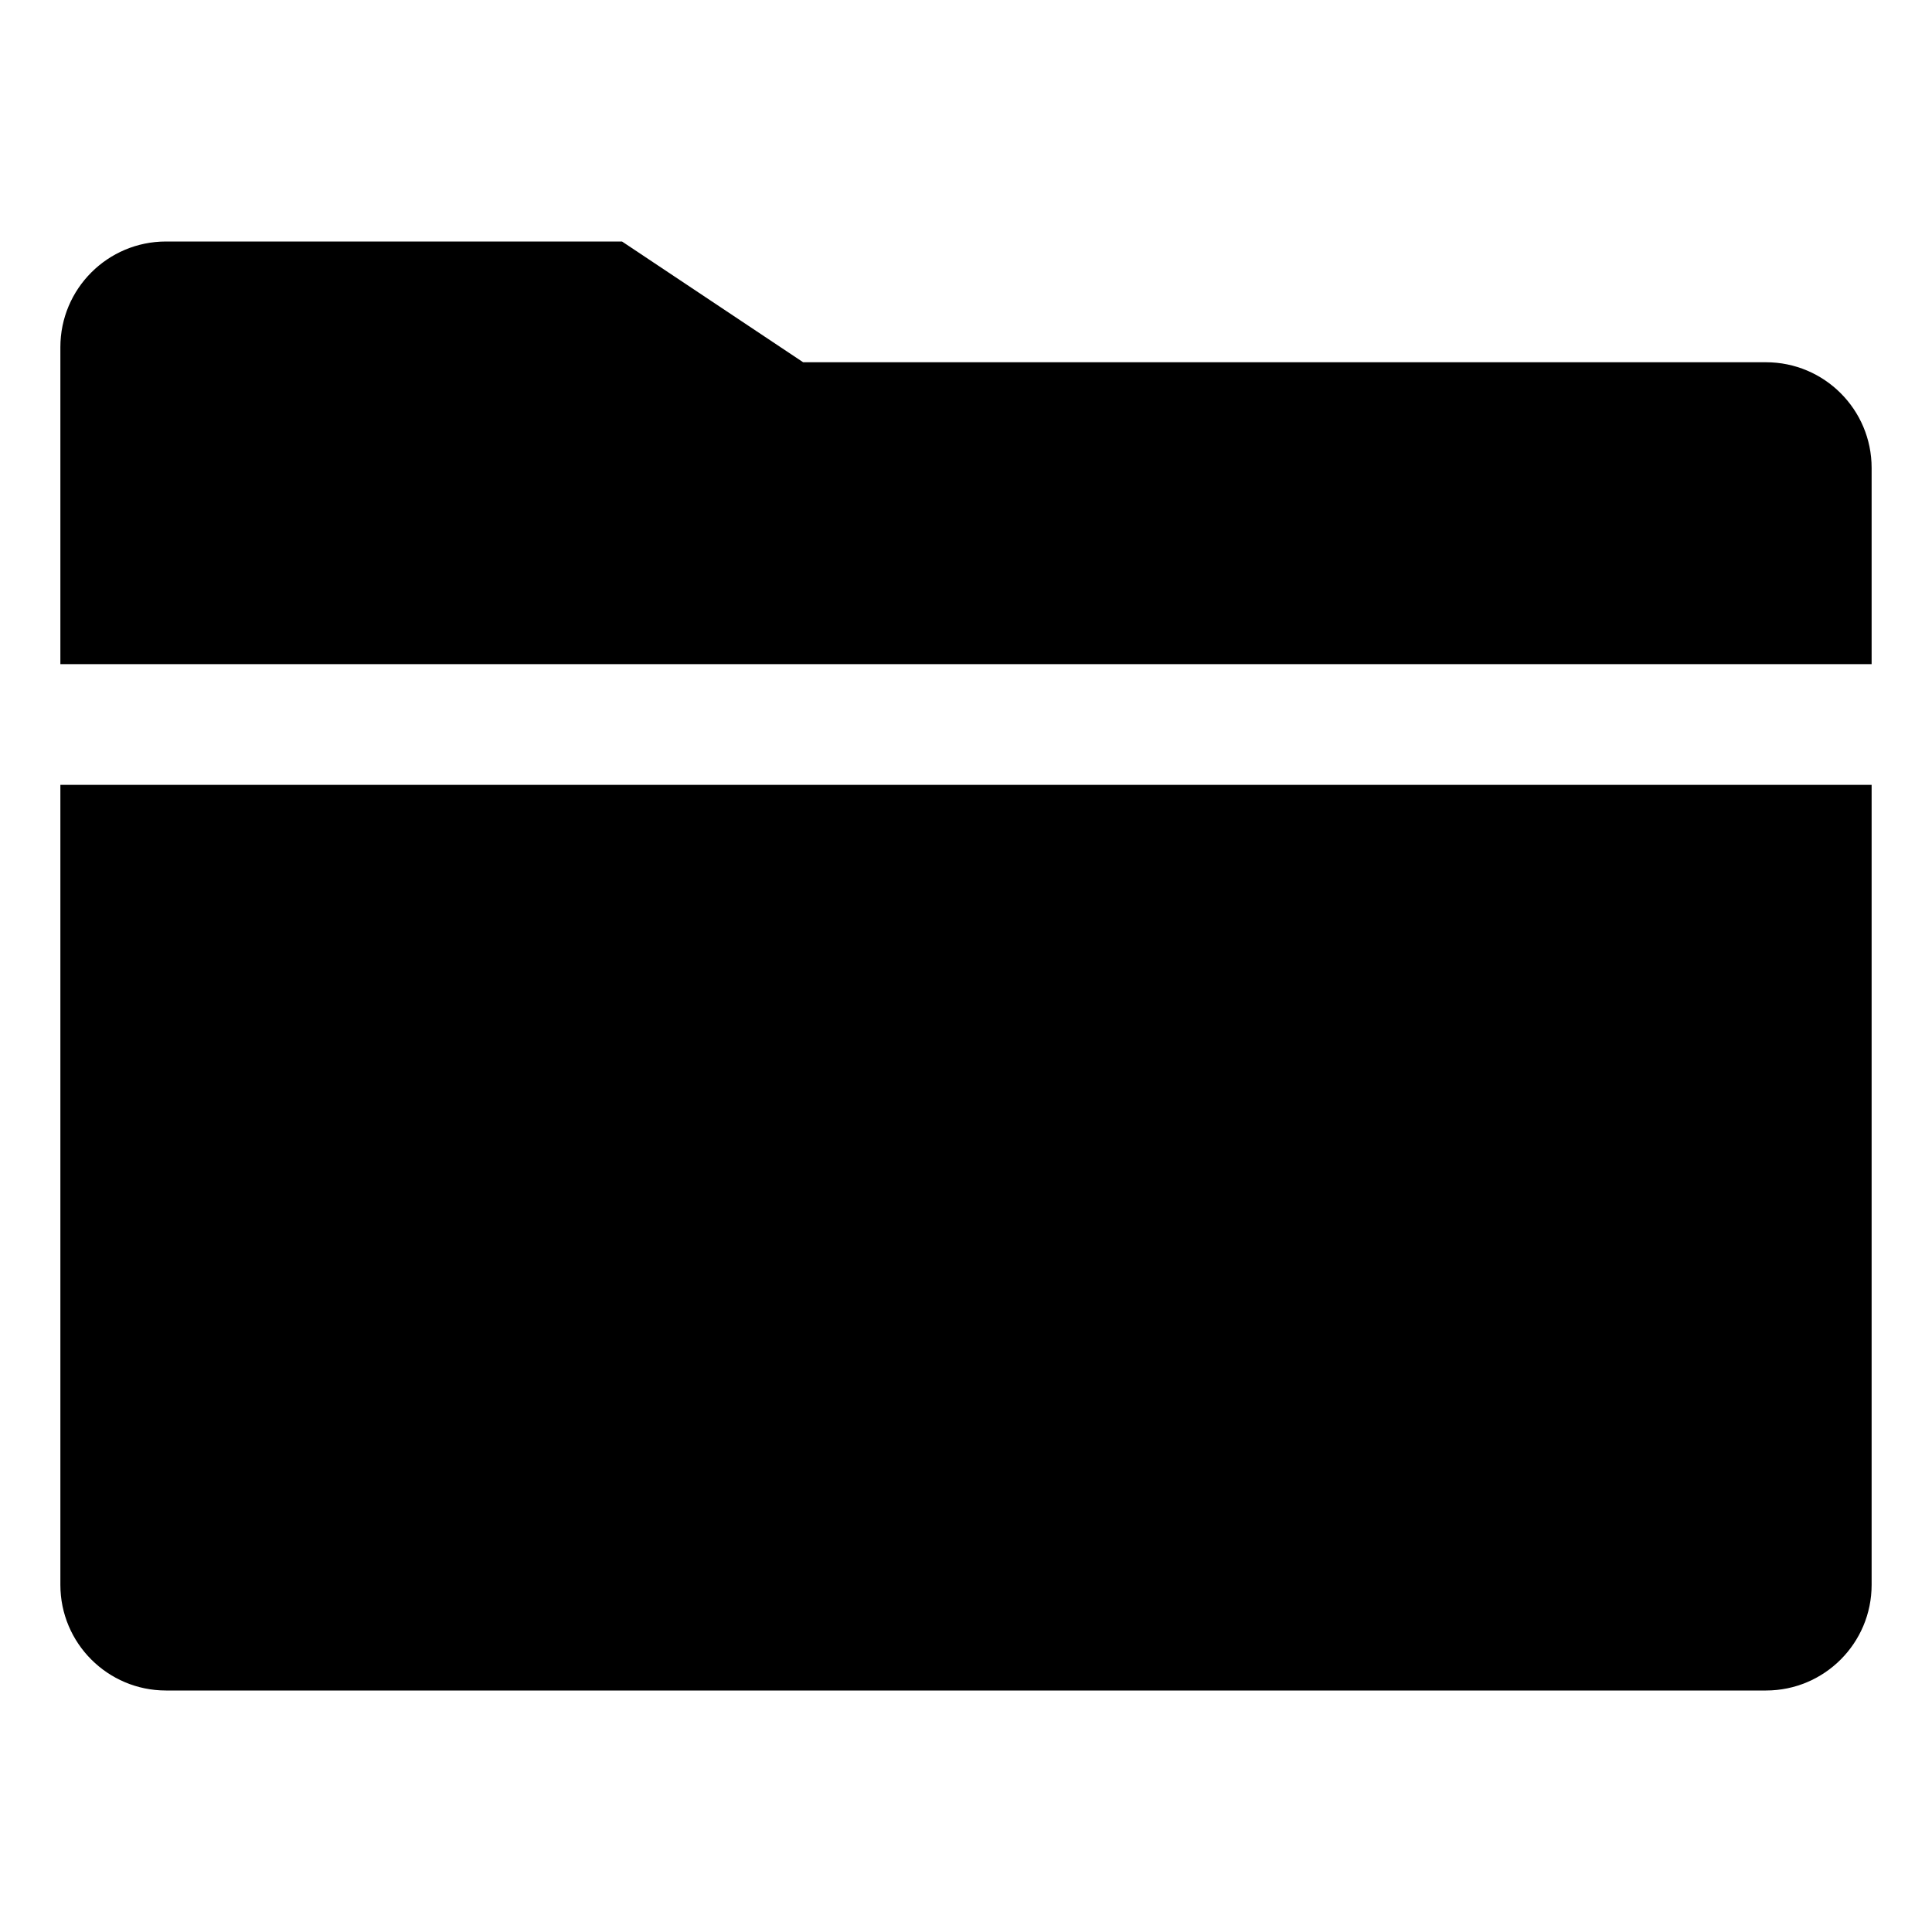
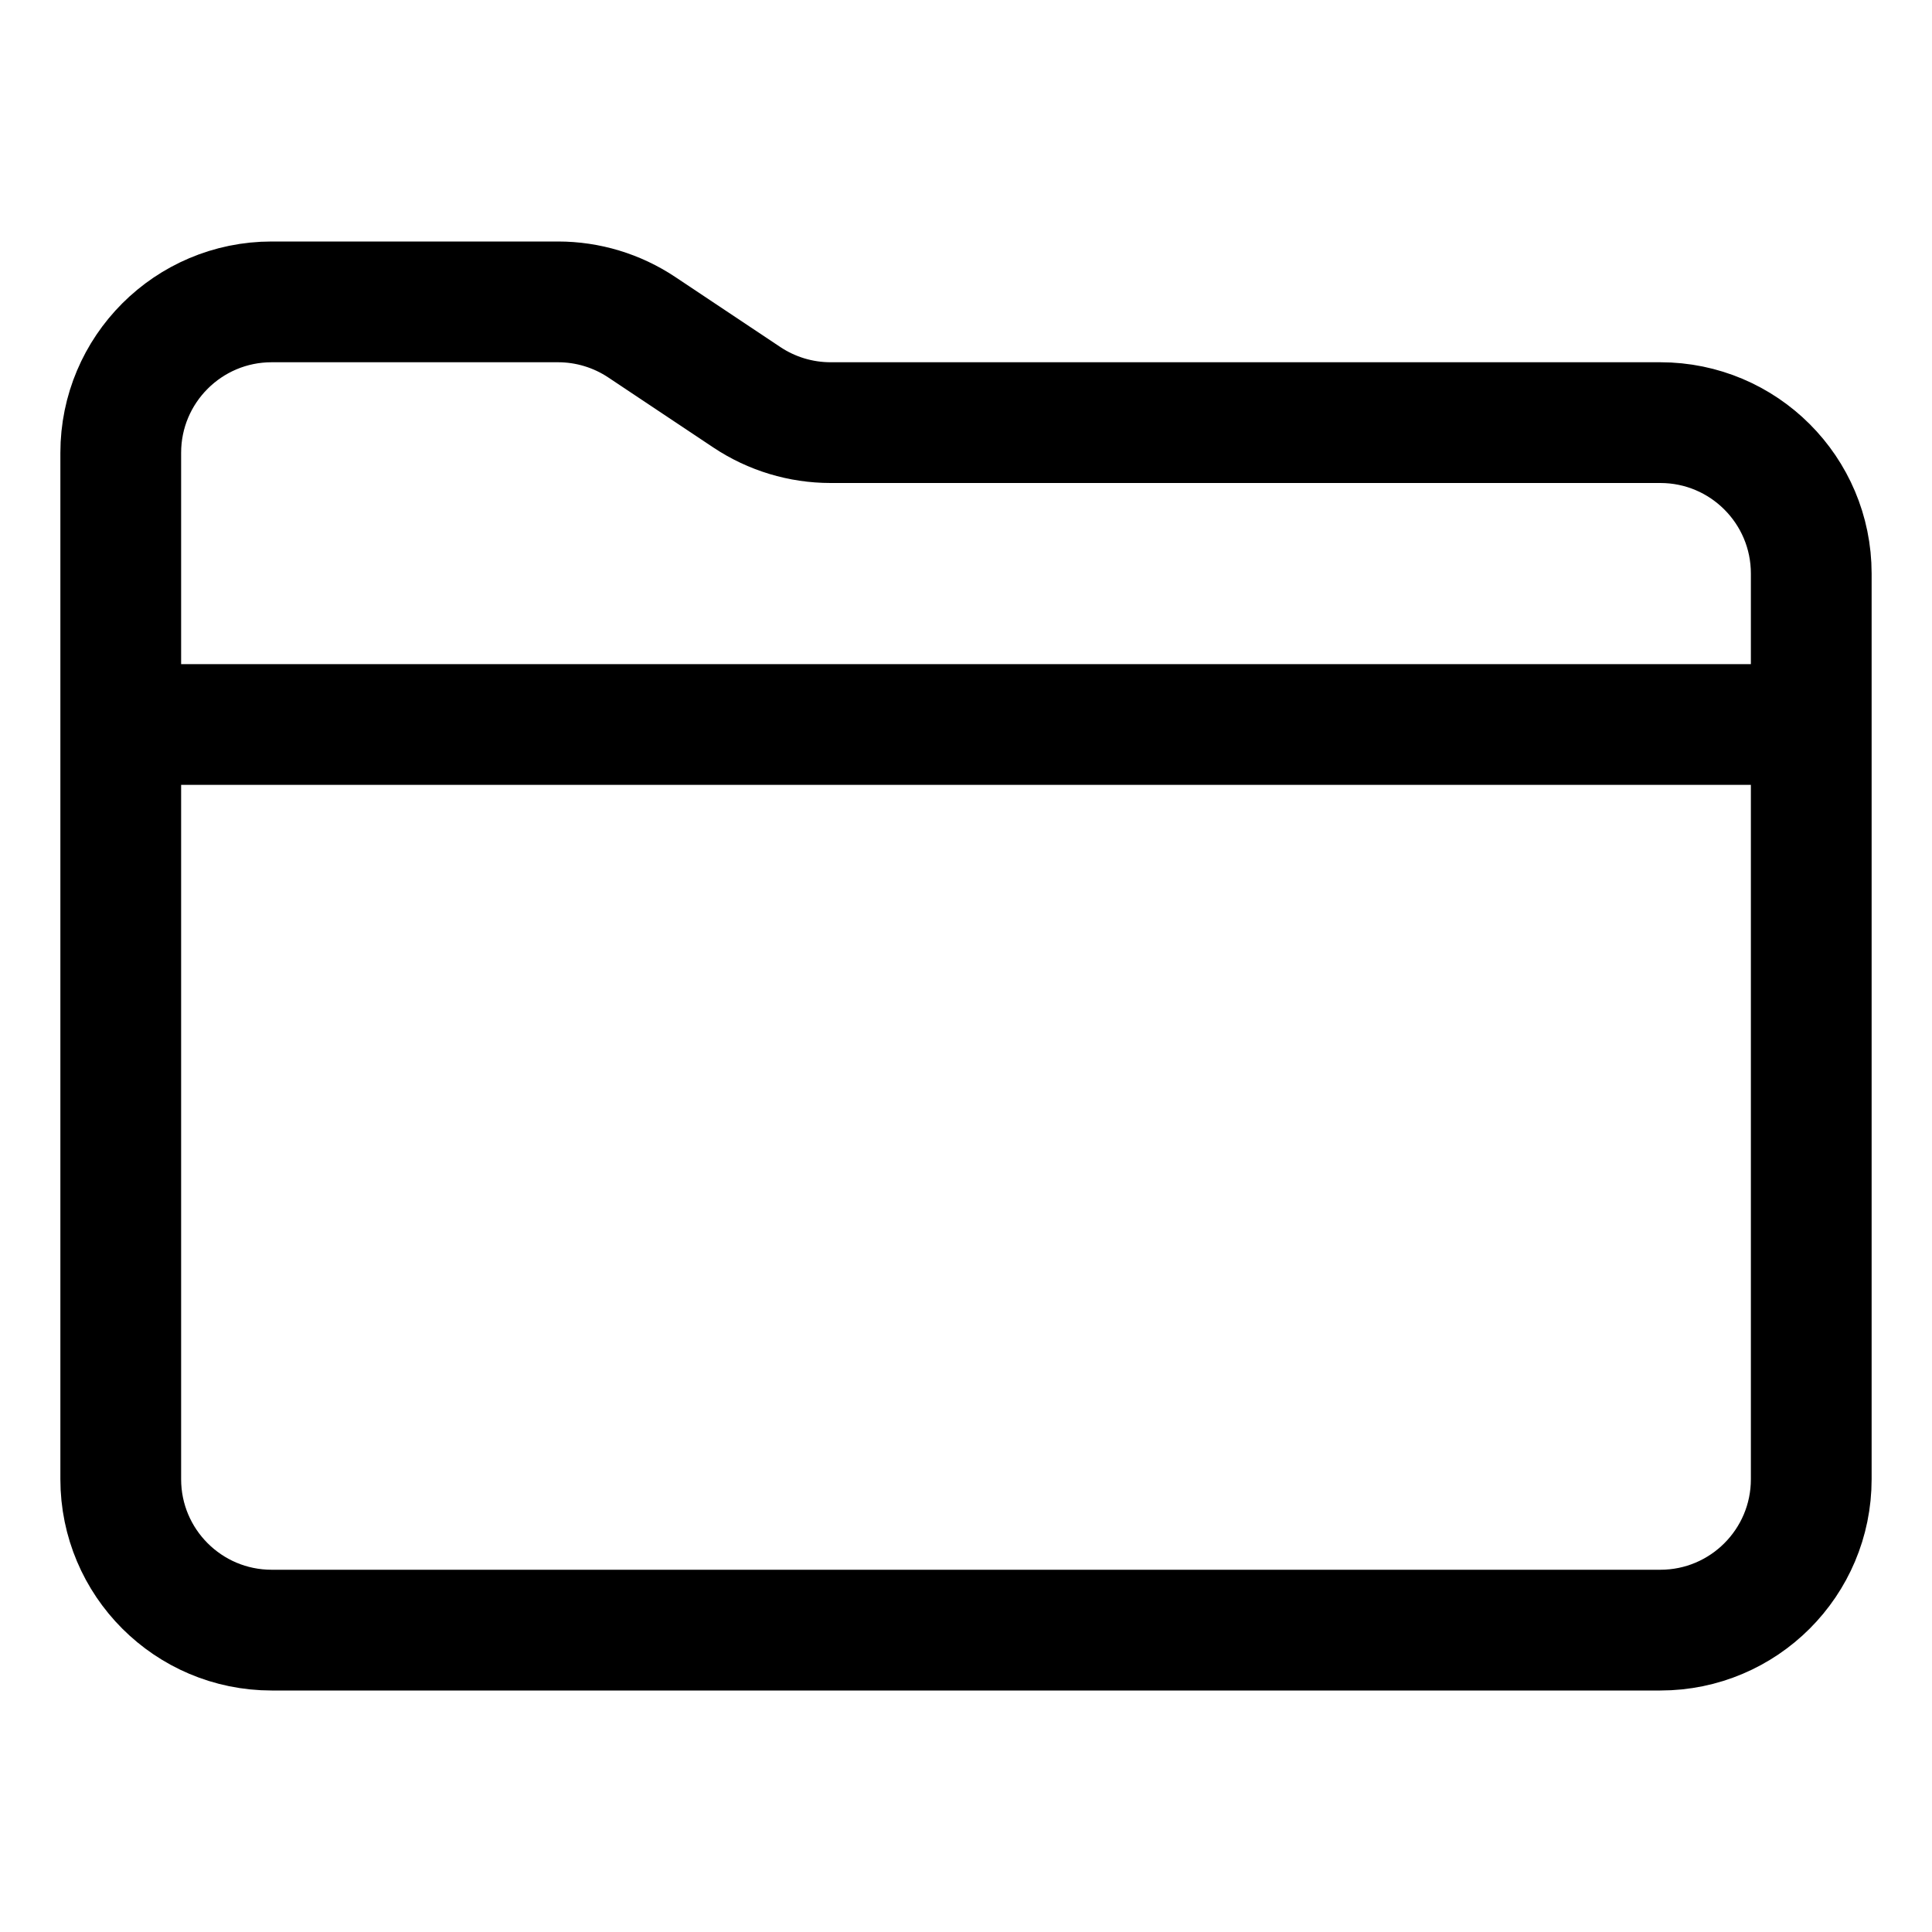
<svg xmlns="http://www.w3.org/2000/svg" viewBox="0 0 512 512" class="ionicon">
-   <path d="M16 420a28 28 0 0 0 28 28h424a28 28 0 0 0 28-28V208H16ZM496 124a28 28 0 0 0-28-28H212.84l-48-32H44a28 28 0 0 0-28 28v84h480Z" />
+   <path d="M440 432H72a40 40 0 0 1-40-40V120a40 40 0 0 1 40-40h75.89a40 40 0 0 1 22.19 6.72l27.84 18.56a40 40 0 0 0 22.19 6.72H440a40 40 0 0 1 40 40v240a40 40 0 0 1-40 40M32 192h448" fill="none" stroke="currentColor" stroke-width="32px" />
</svg>
